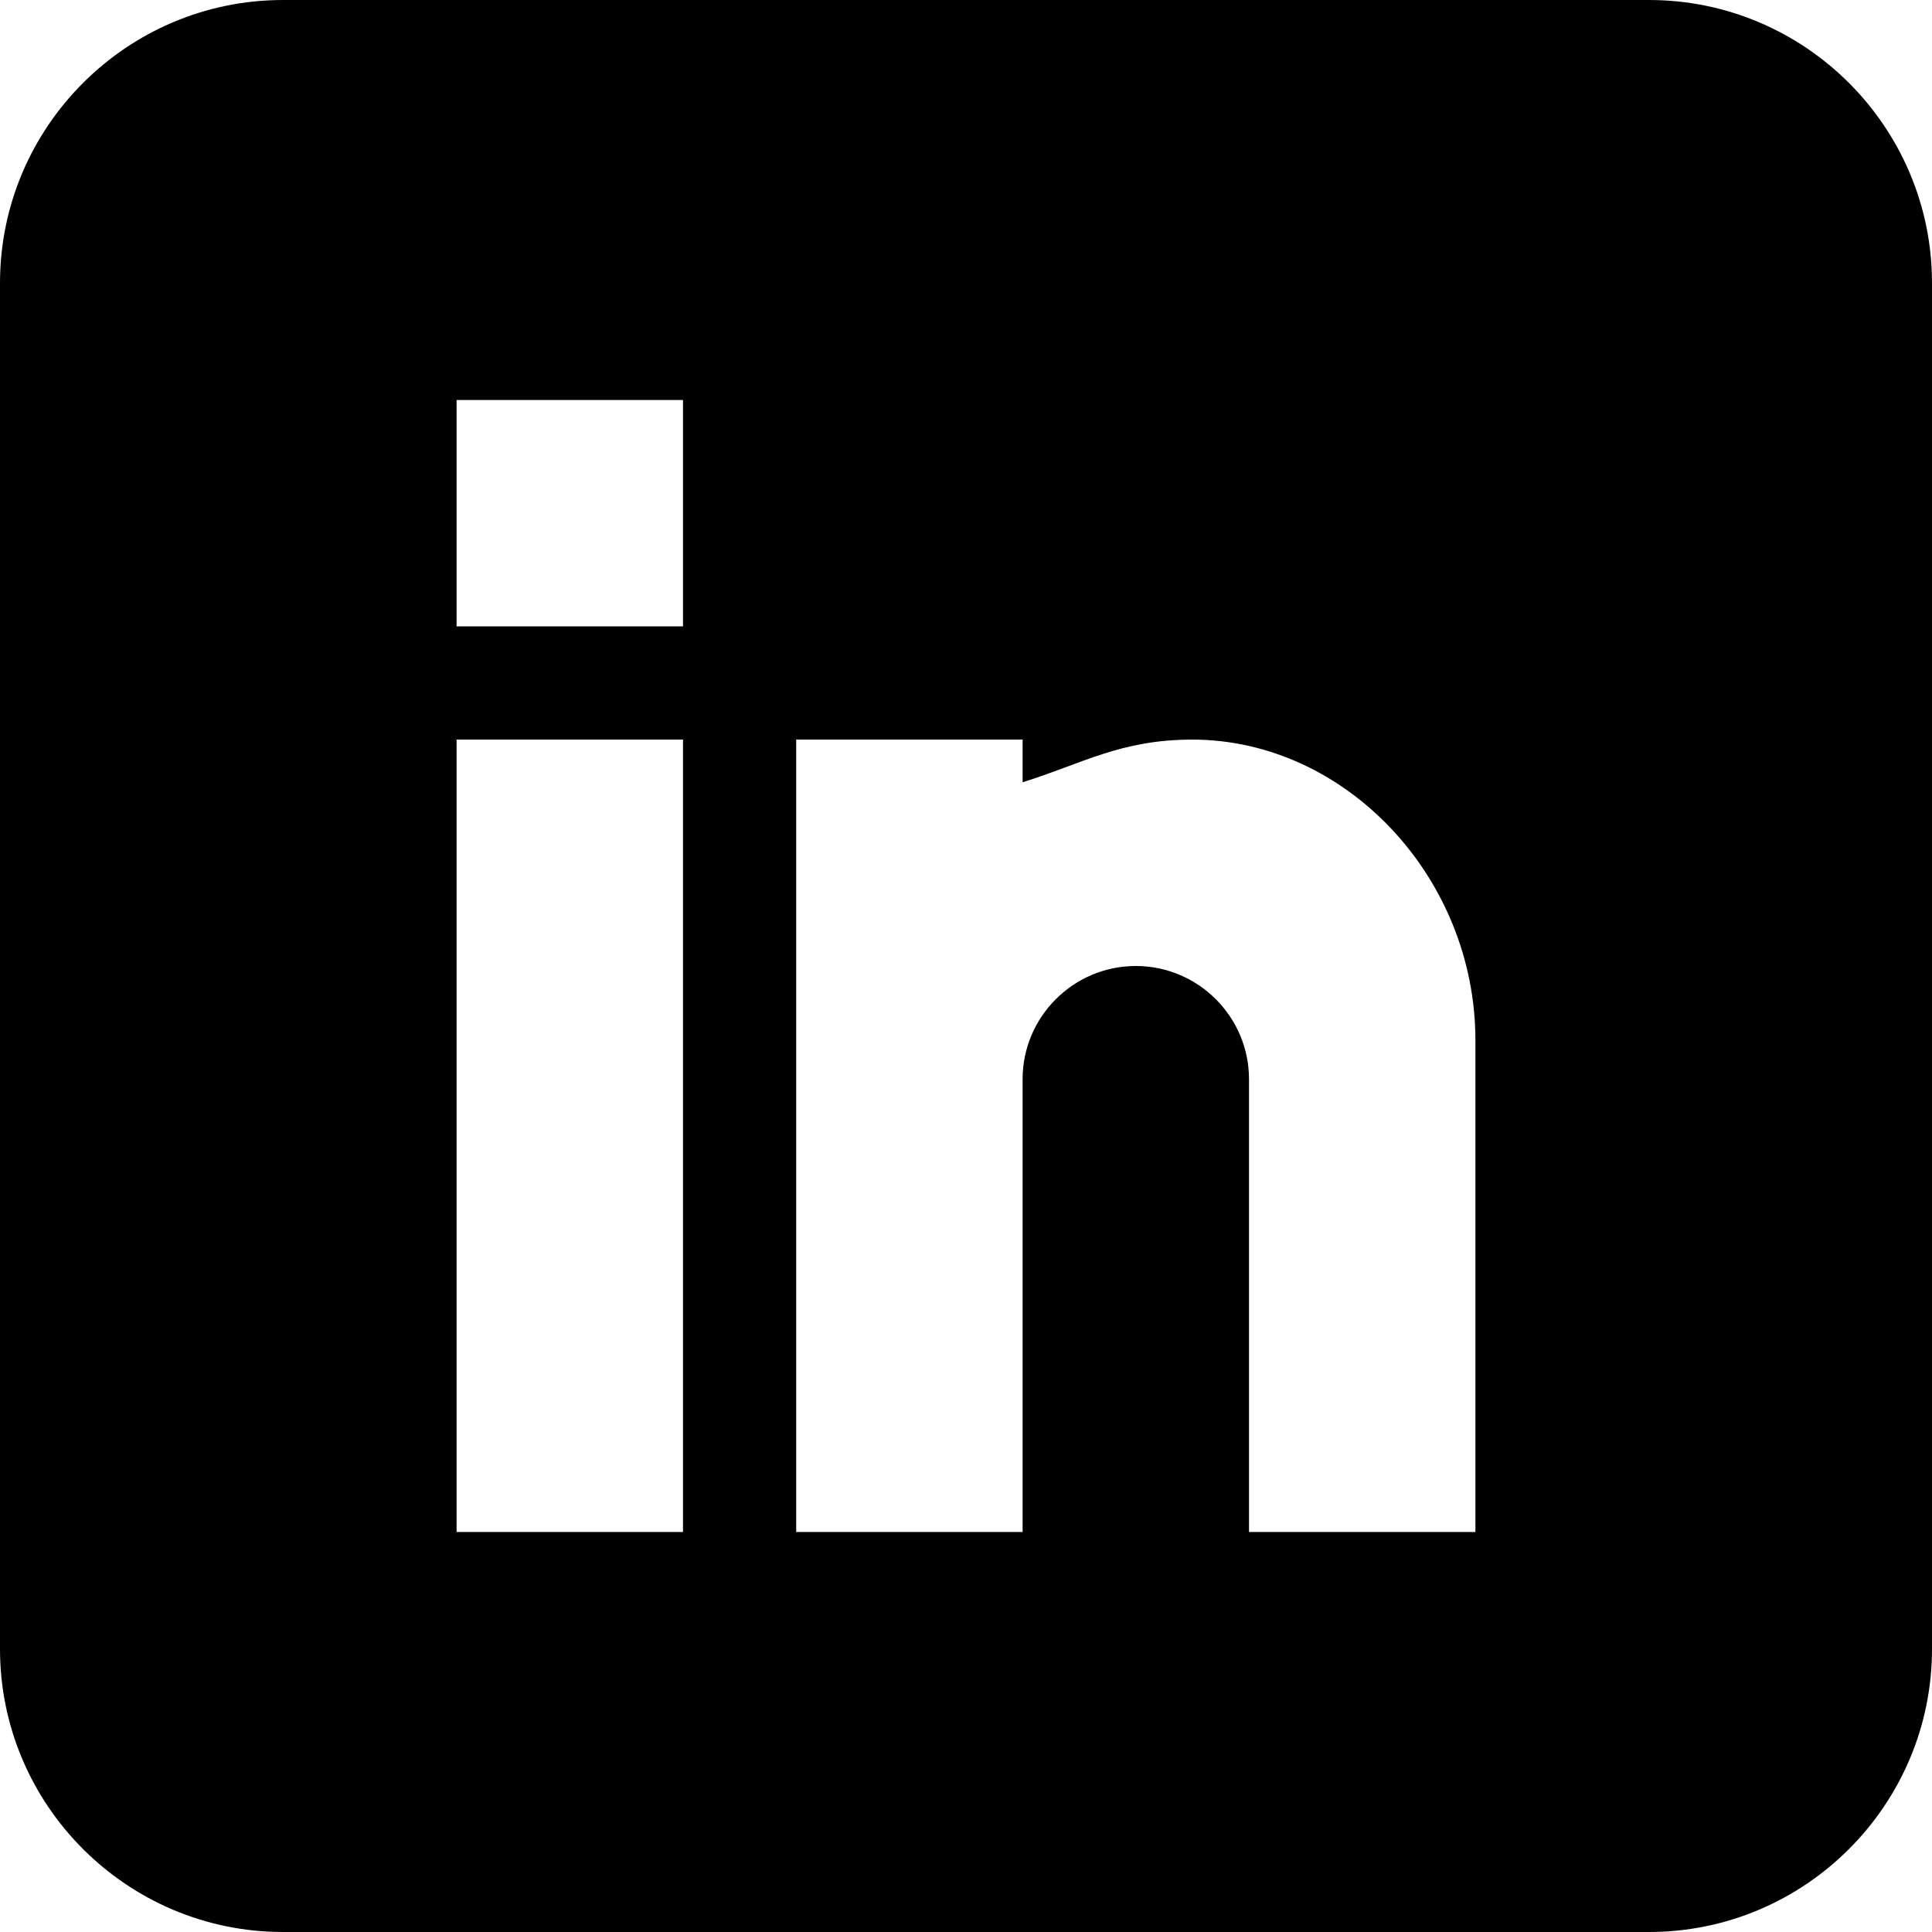
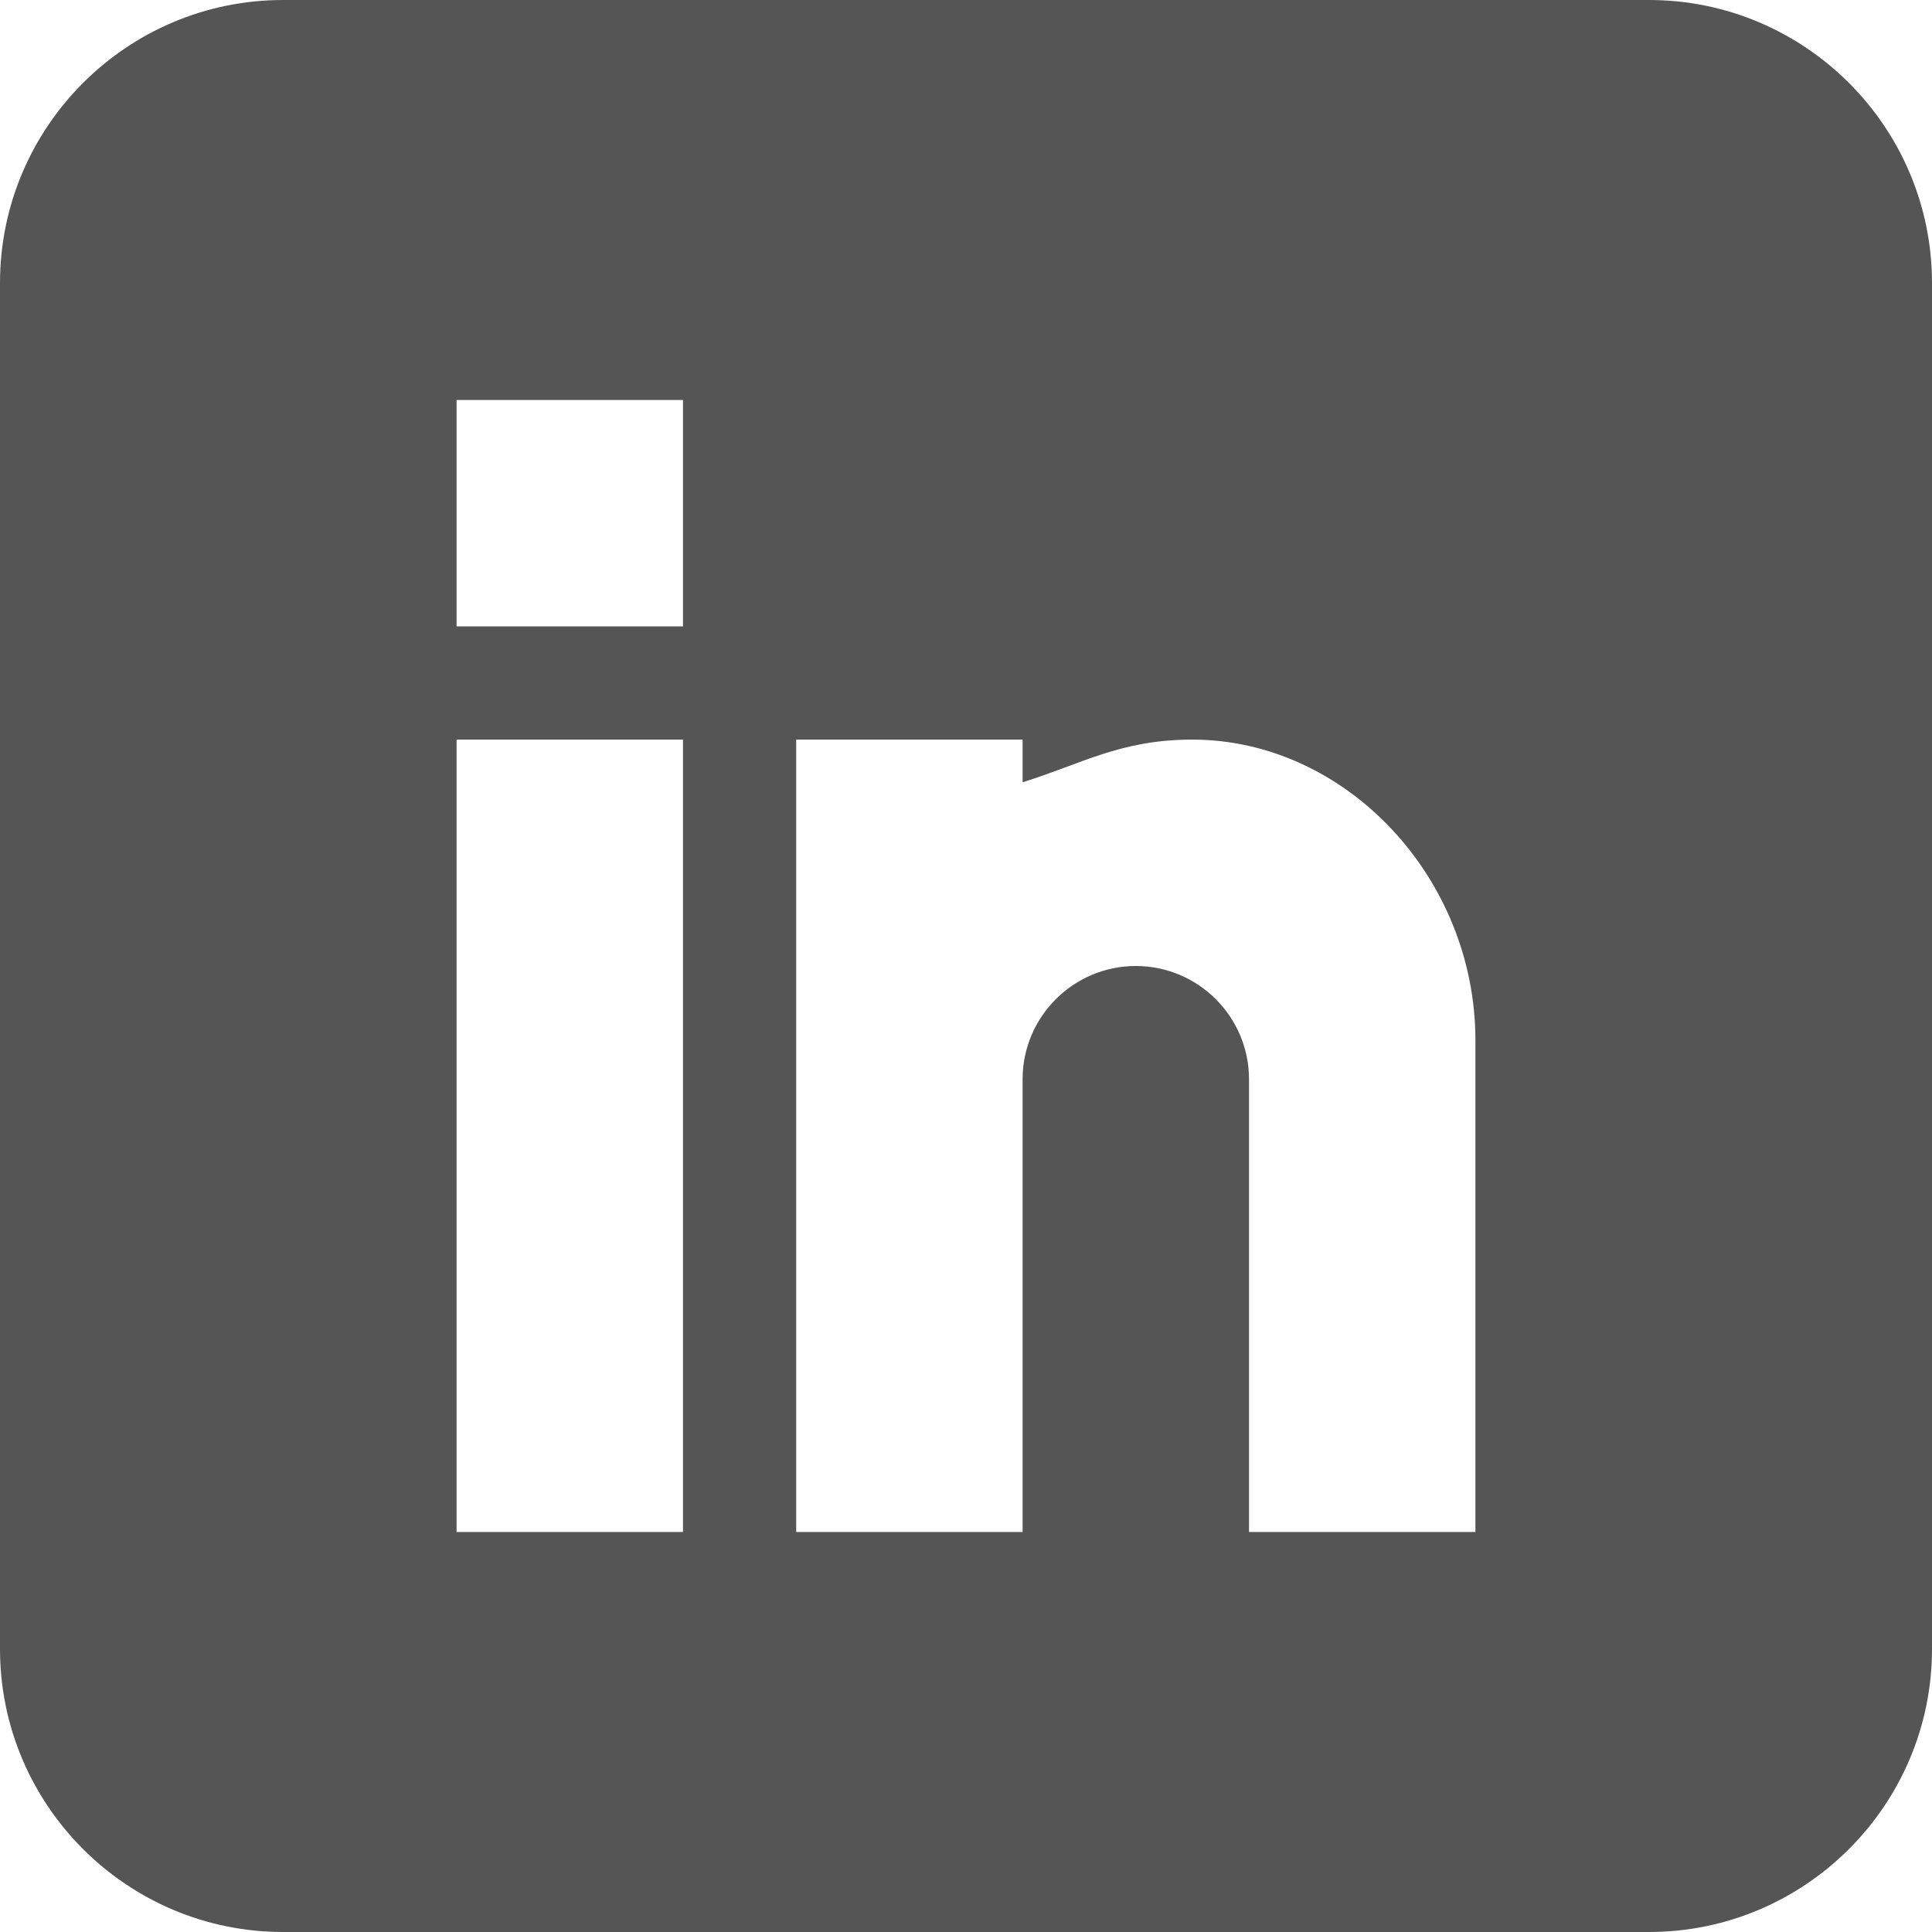
<svg xmlns="http://www.w3.org/2000/svg" version="1.1" width="512" height="512" x="0" y="0" viewBox="0 0 512 512" style="enable-background:new 0 0 512 512" xml:space="preserve" class="">
  <g>
-     <path d="m437 0h-362c-41.352 0-75 33.648-75 75v362c0 41.352 33.648 75 75 75h362c41.352 0 75-33.648 75-75v-362c0-41.352-33.648-75-75-75zm-256 406h-60v-210h60zm0-240h-60v-60h60zm210 240h-60v-120c0-16.539-13.461-30-30-30s-30 13.461-30 30v120h-60v-210h60v11.309c15.719-4.887 25.93-11.309 45-11.309 40.691.043 75 36.547 75 79.688zm0 0" fill="#000000" data-original="#000000" style="" class="" />
+     <path d="m437 0h-362c-41.352 0-75 33.648-75 75v362c0 41.352 33.648 75 75 75h362c41.352 0 75-33.648 75-75v-362c0-41.352-33.648-75-75-75zm-256 406h-60v-210h60zm0-240h-60v-60h60zm210 240h-60v-120c0-16.539-13.461-30-30-30s-30 13.461-30 30v120h-60v-210h60v11.309c15.719-4.887 25.93-11.309 45-11.309 40.691.043 75 36.547 75 79.688zm0 0" fill="#555" data-original="#555" style="" class="" />
  </g>
</svg>
